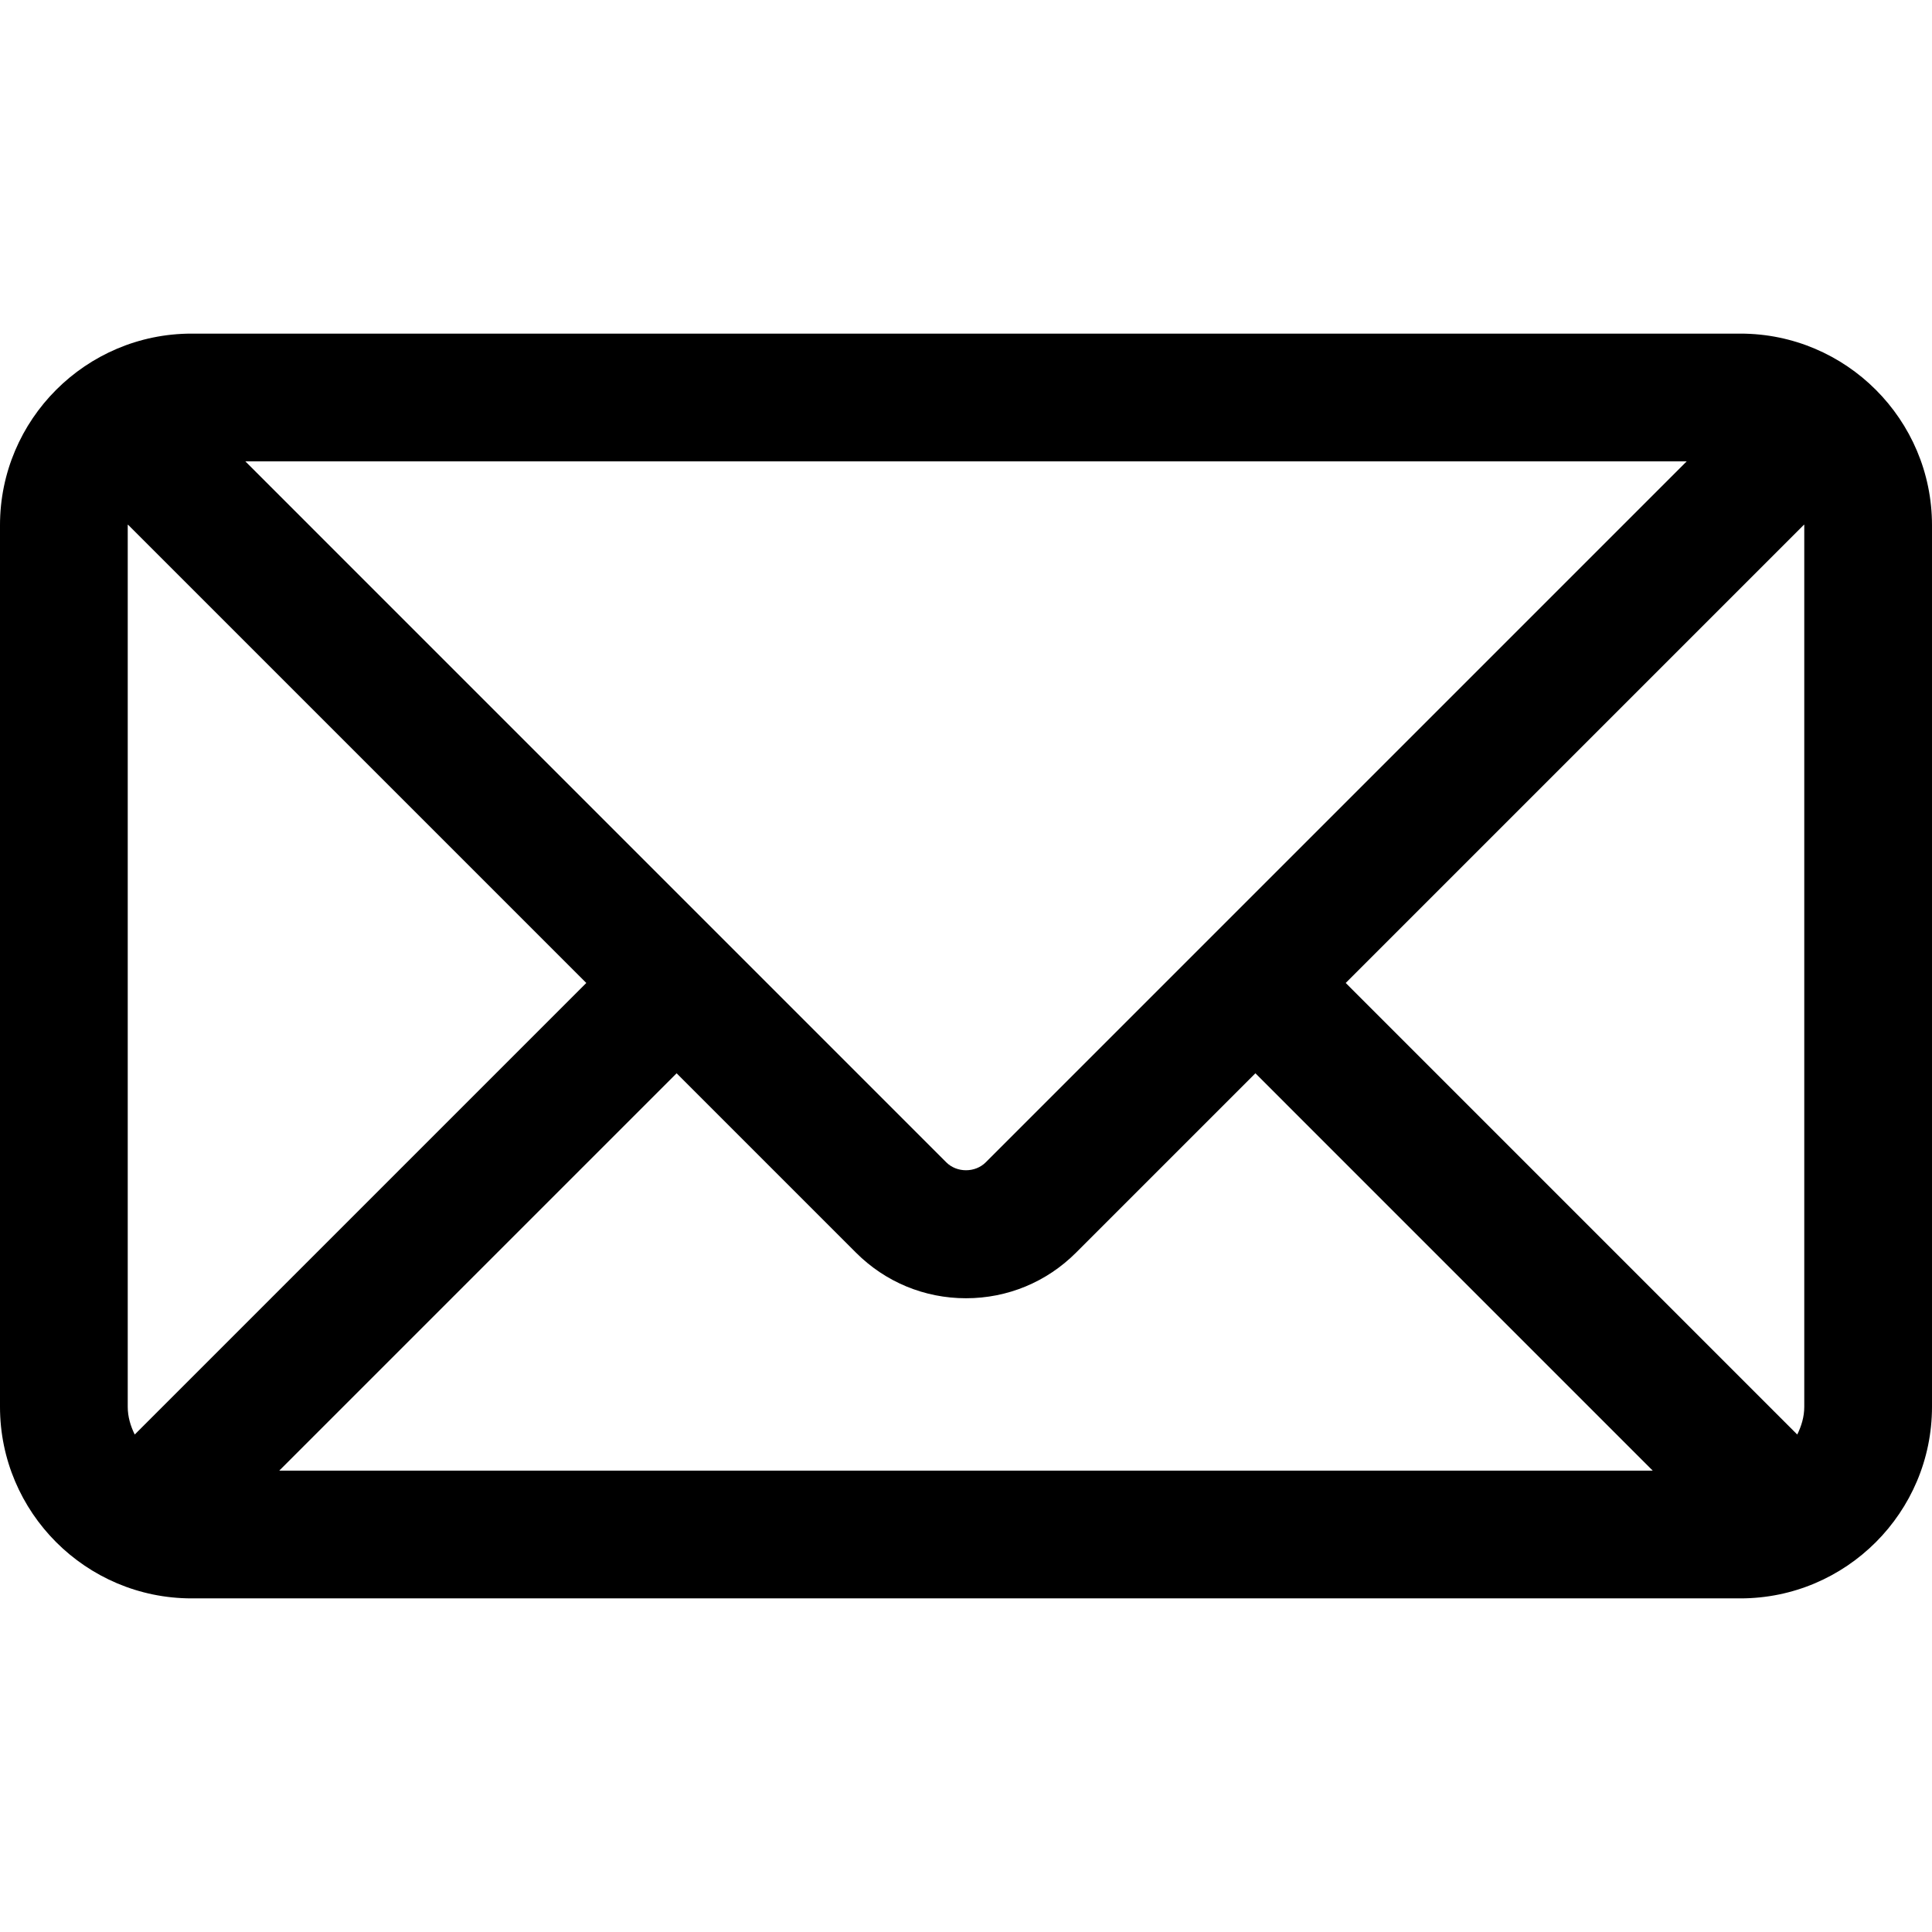
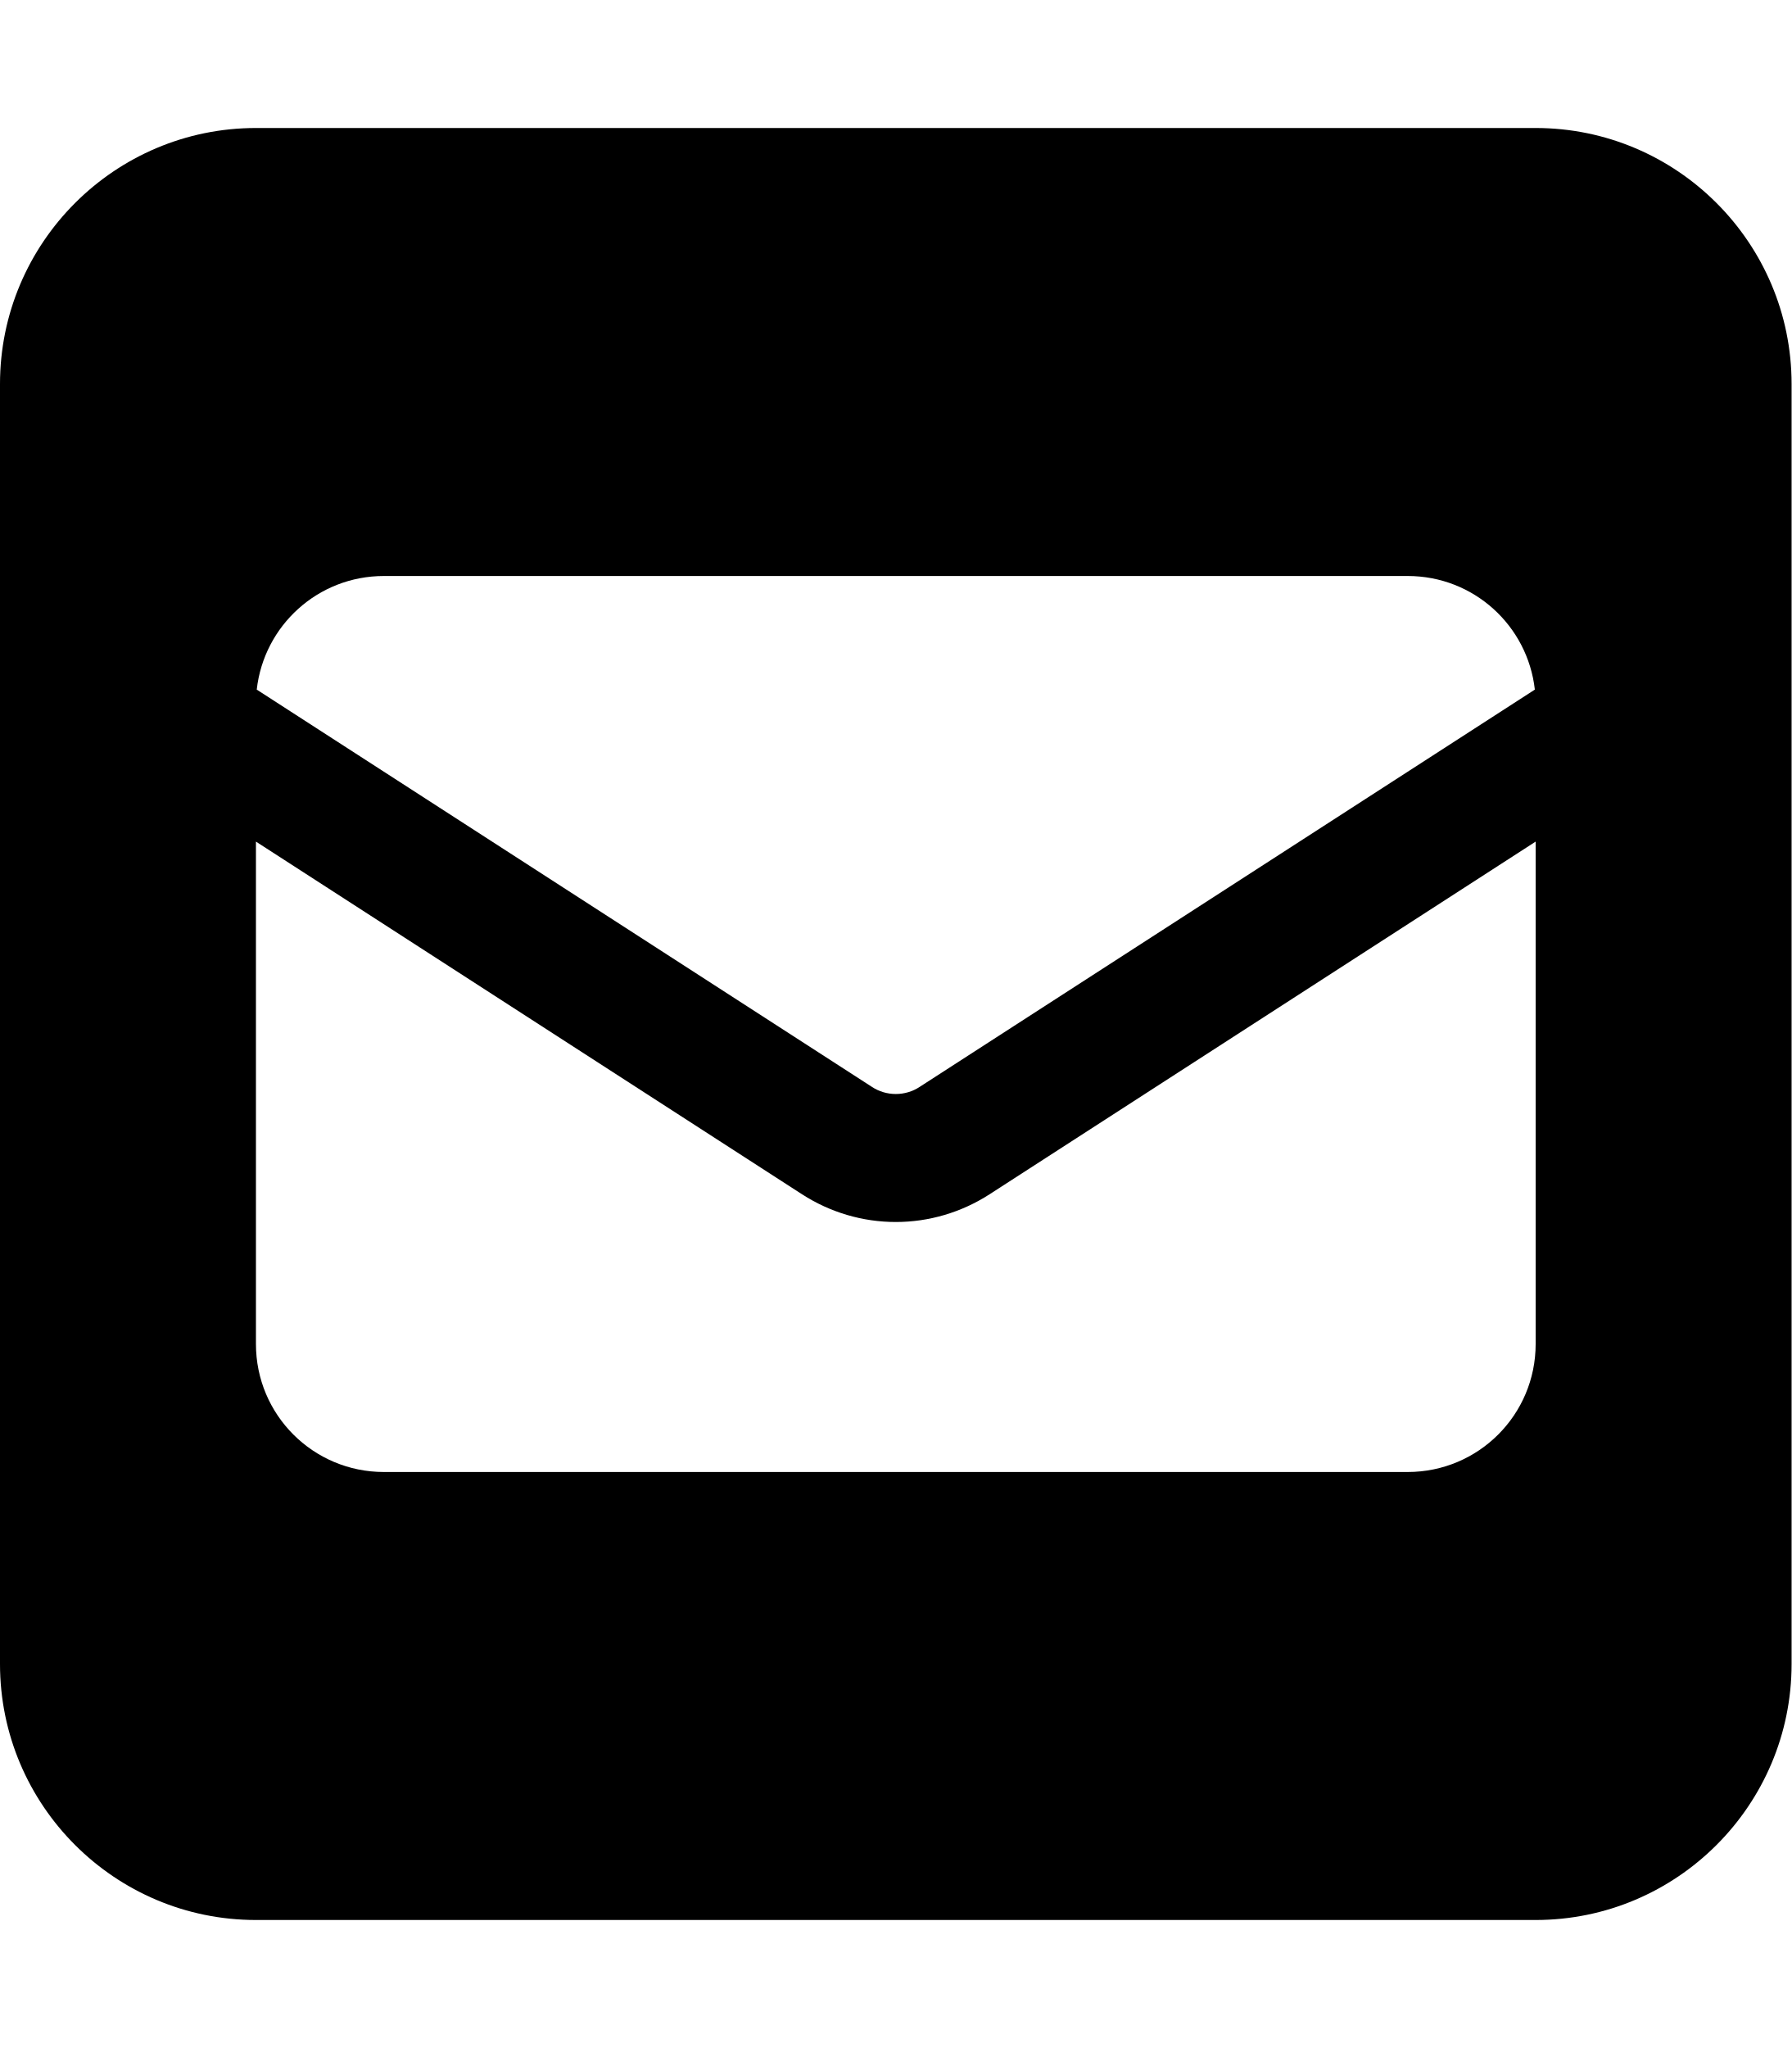
- <svg xmlns="http://www.w3.org/2000/svg" fill="#000000" height="800px" width="800px" version="1.1" id="Capa_1" viewBox="0 0 493.497 493.497" xml:space="preserve">
-   <path d="M444.556,85.218H48.942C21.954,85.218,0,107.171,0,134.16v225.177c0,26.988,21.954,48.942,48.942,48.942h395.613  c26.988,0,48.941-21.954,48.941-48.942V134.16C493.497,107.171,471.544,85.218,444.556,85.218z M460.87,134.16v225.177  c0,2.574-0.725,4.924-1.793,7.09L343.74,251.081l117.097-117.097C460.837,134.049,460.87,134.096,460.87,134.16z M32.628,359.336  V134.16c0-0.064,0.033-0.11,0.033-0.175l117.097,117.097L34.413,366.426C33.353,364.26,32.628,361.911,32.628,359.336z   M251.784,296.902c-2.692,2.691-7.378,2.691-10.07,0L62.667,117.846h368.172L251.784,296.902z M172.827,274.152l45.818,45.819  c7.512,7.511,17.493,11.645,28.104,11.645c10.61,0,20.592-4.134,28.104-11.645l45.82-45.819l101.49,101.499H71.327L172.827,274.152z  " />
+ <svg xmlns="http://www.w3.org/2000/svg" viewBox="0 0 448 512">
+   <path d="M64 32C28.7 32 0 60.7 0 96V416c0 35.3 28.7 64 64 64H384c35.3 0 64-28.7 64-64V96c0-35.3-28.7-64-64-64H64zM218 271.7L64.2 172.4C66 156.4 79.5 144 96 144H352c16.5 0 30 12.4 31.8 28.4L230 271.7c-1.8 1.2-3.9 1.8-6 1.8s-4.2-.6-6-1.8zm29.4 26.9L384 210.4V336c0 17.7-14.3 32-32 32H96c-17.7 0-32-14.3-32-32V210.4l136.6 88.2c7 4.5 15.1 6.9 23.4 6.9s16.4-2.4 23.4-6.9z" />
</svg>
